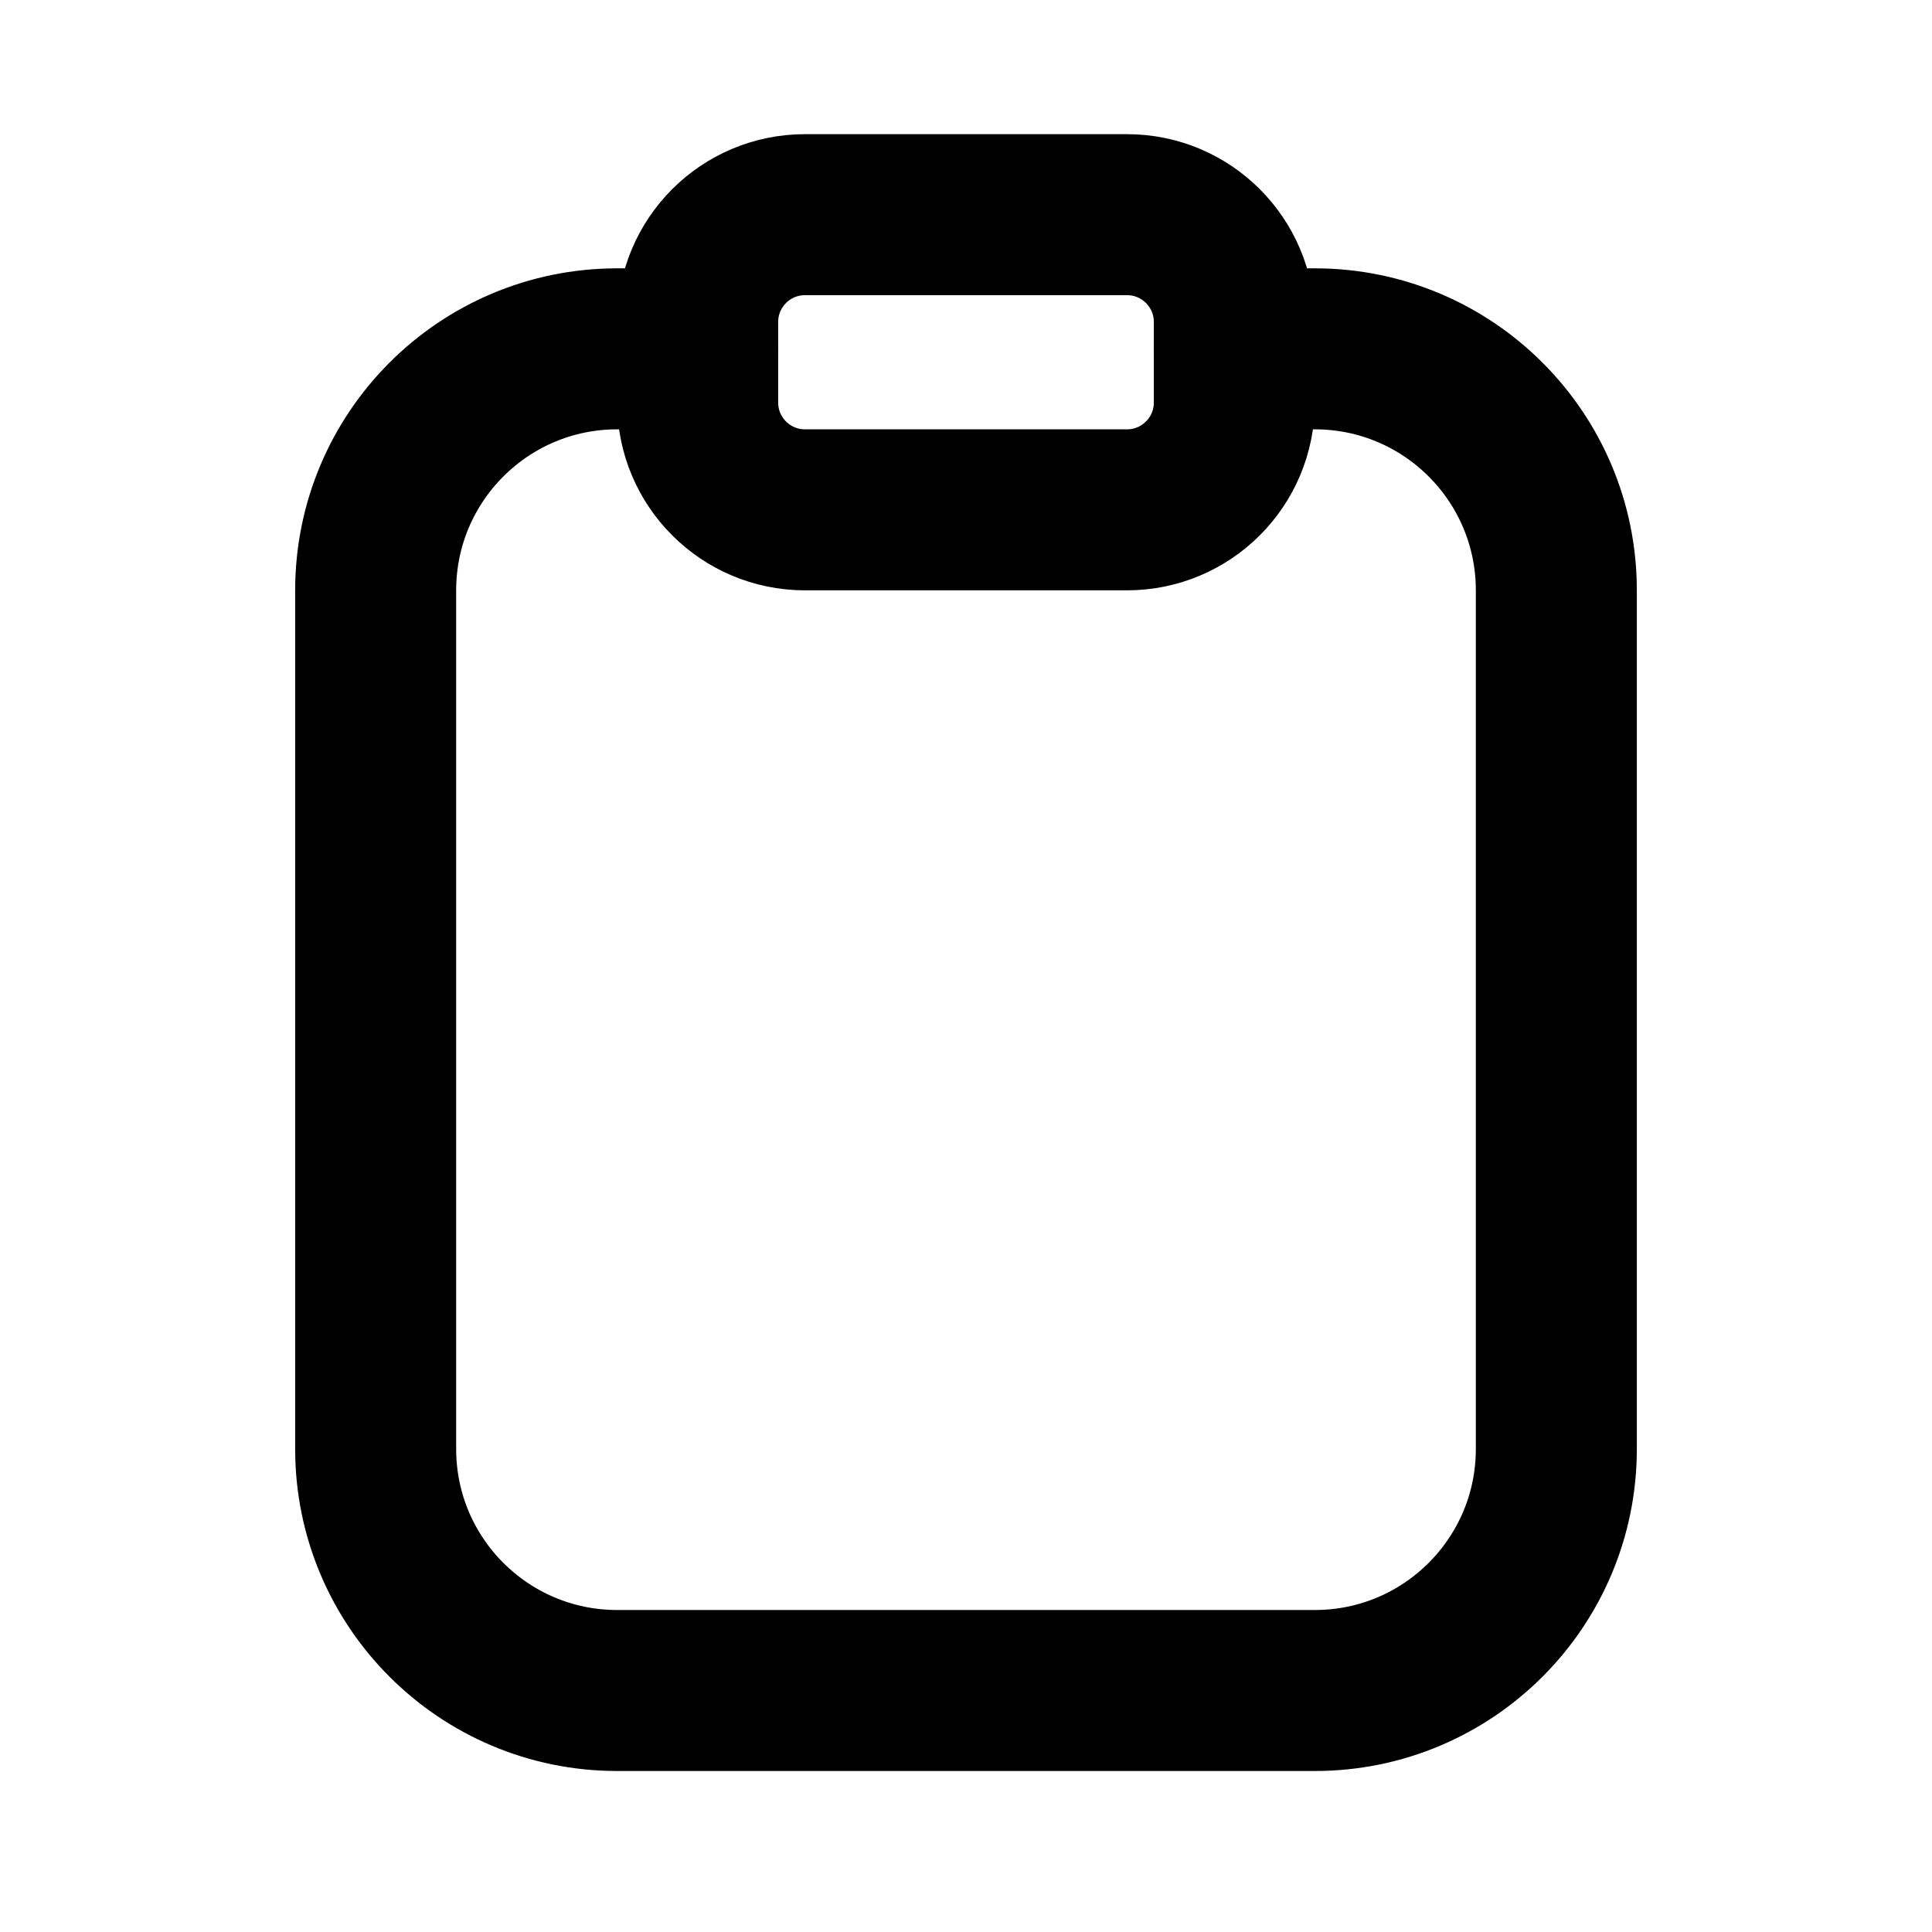
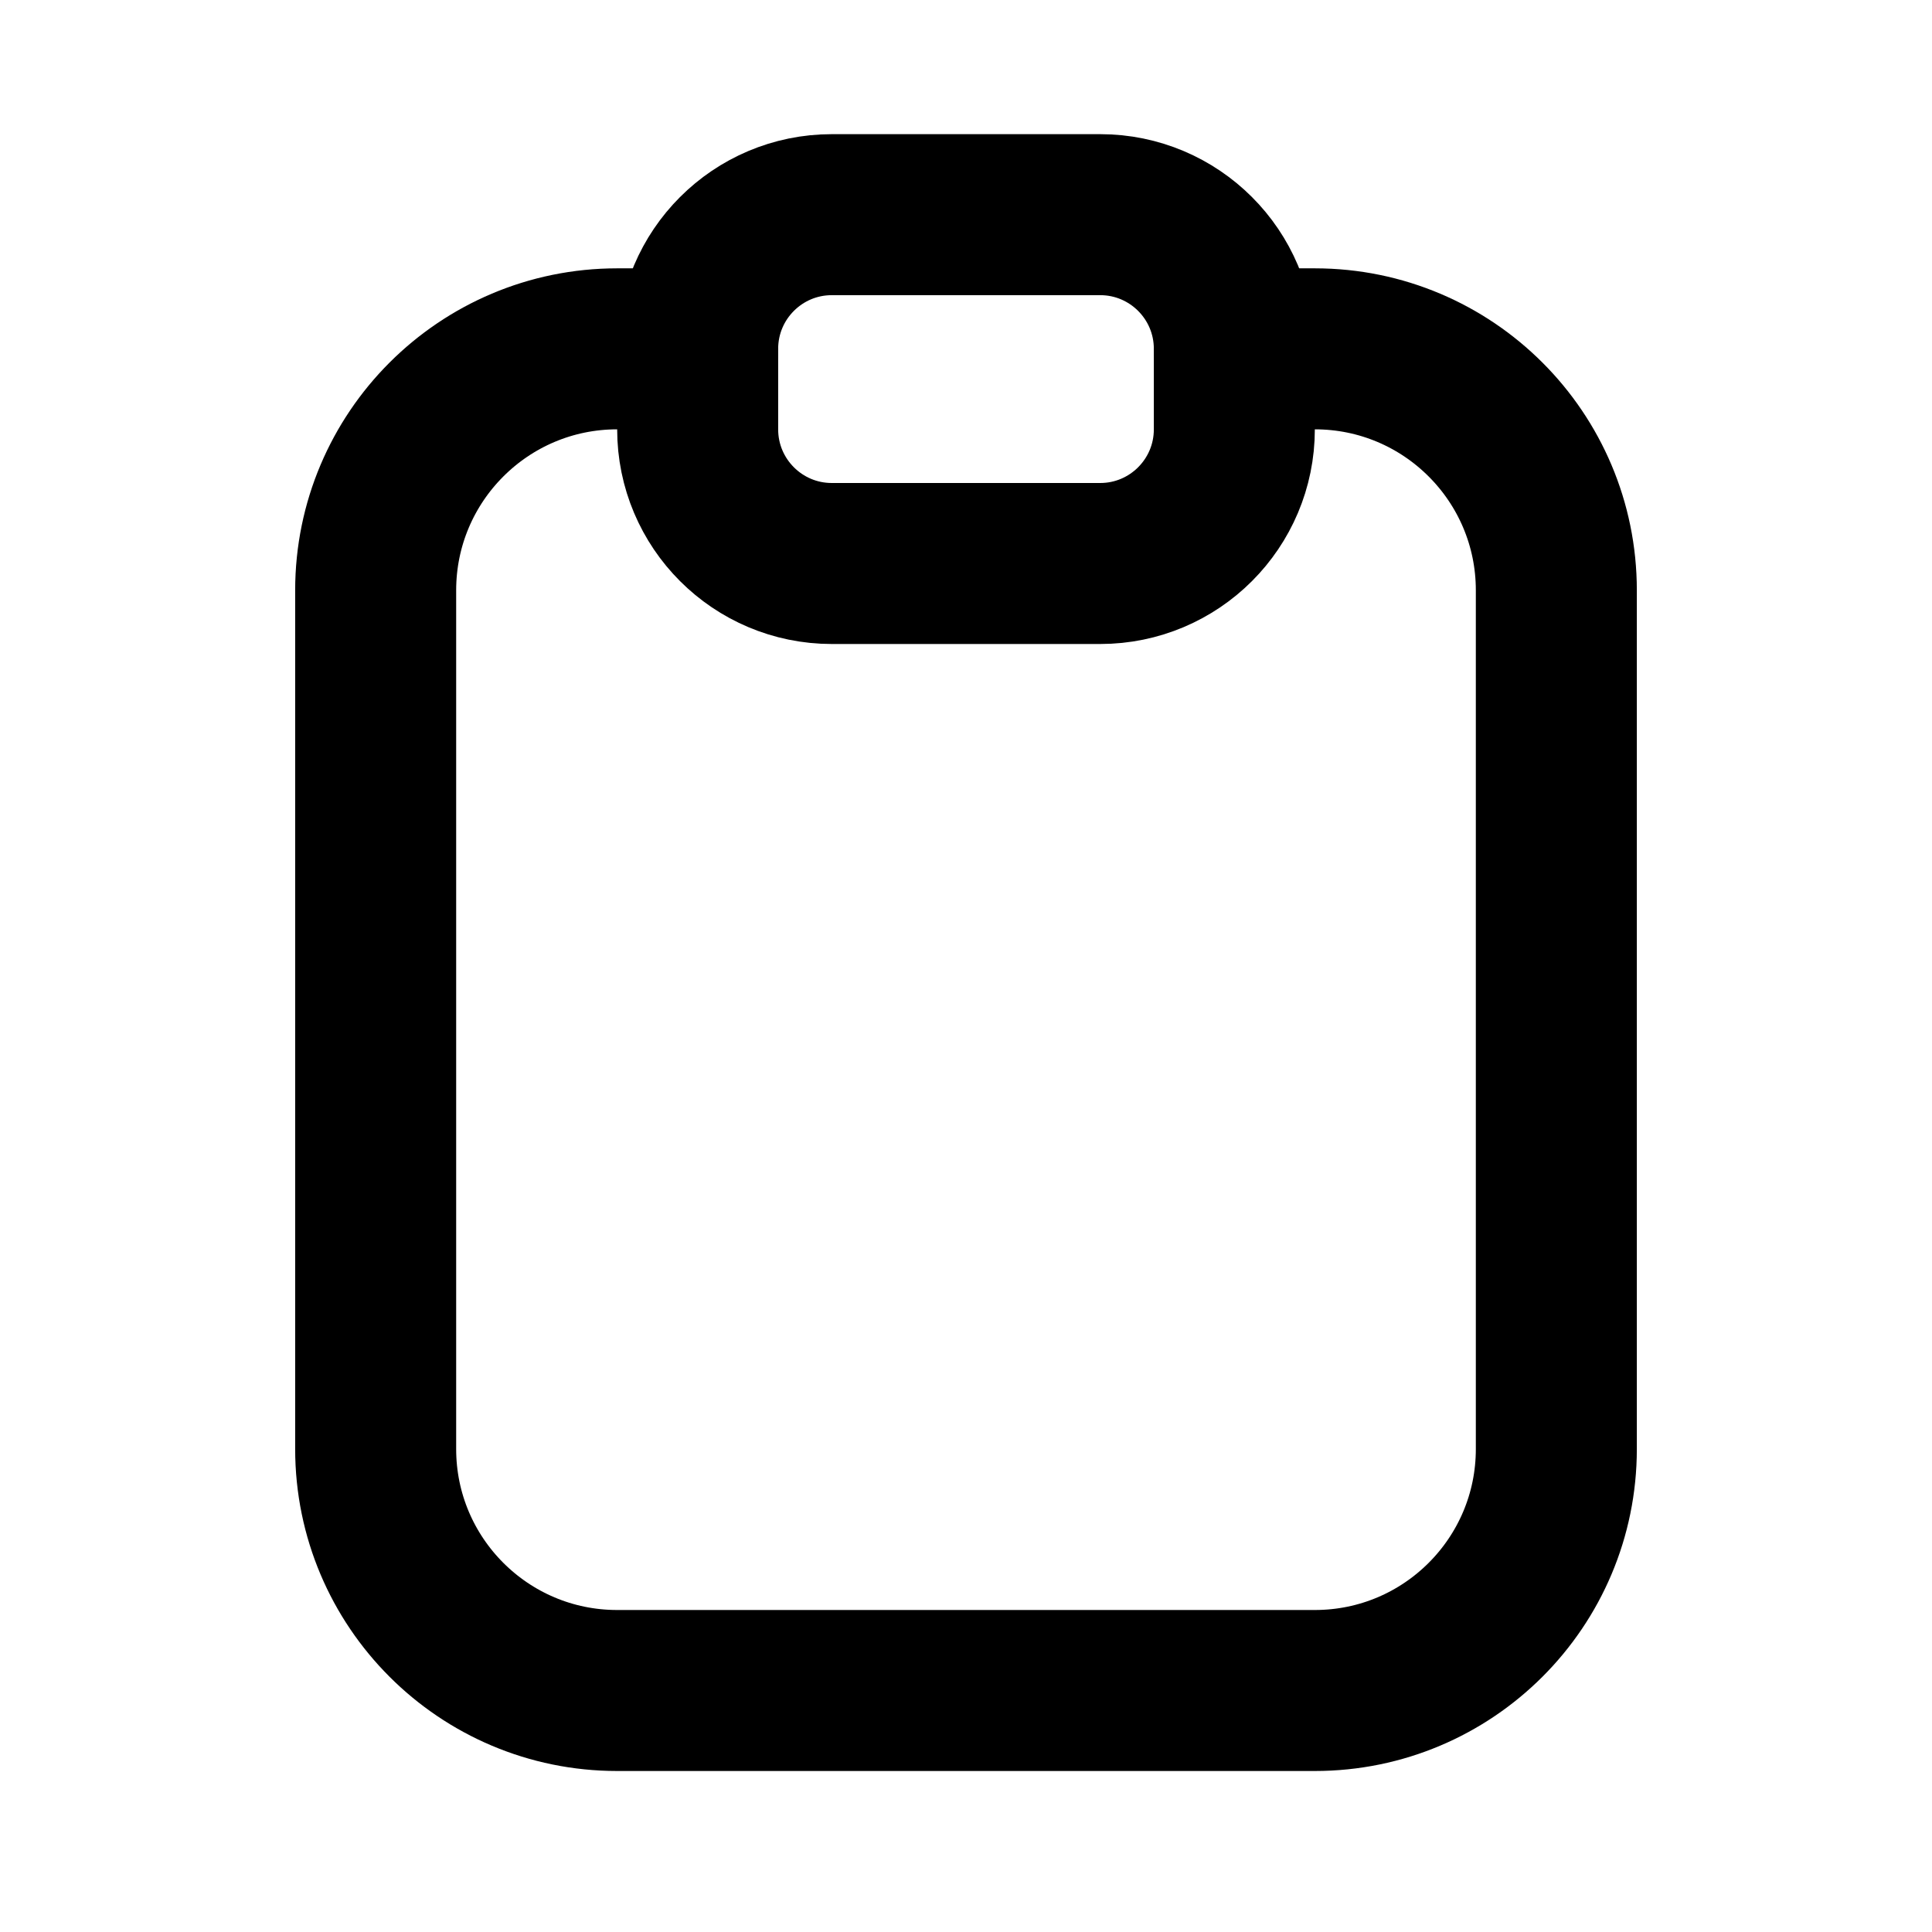
<svg xmlns="http://www.w3.org/2000/svg" viewBox="0 0 18 18" fill="none" stroke="currentColor" stroke-width="1.5" stroke-linecap="round" stroke-linejoin="round">
  <path d="M6.5 3.25H5.75A2.25 2.25 0 0 0 3.5 5.5V13.5A2.25 2.25 0 0 0 5.75 15.75H12.25A2.25 2.25 0 0 0 14.5 13.5V5.5A2.25 2.25 0 0 0 12.25 3.25H11.5" />
-   <rect x="6.5" y="2" width="5" height="2.75" rx="1" />
+   <rect x="6.5" y="2" width="5" height="3.25" rx="1.25" />
</svg>
